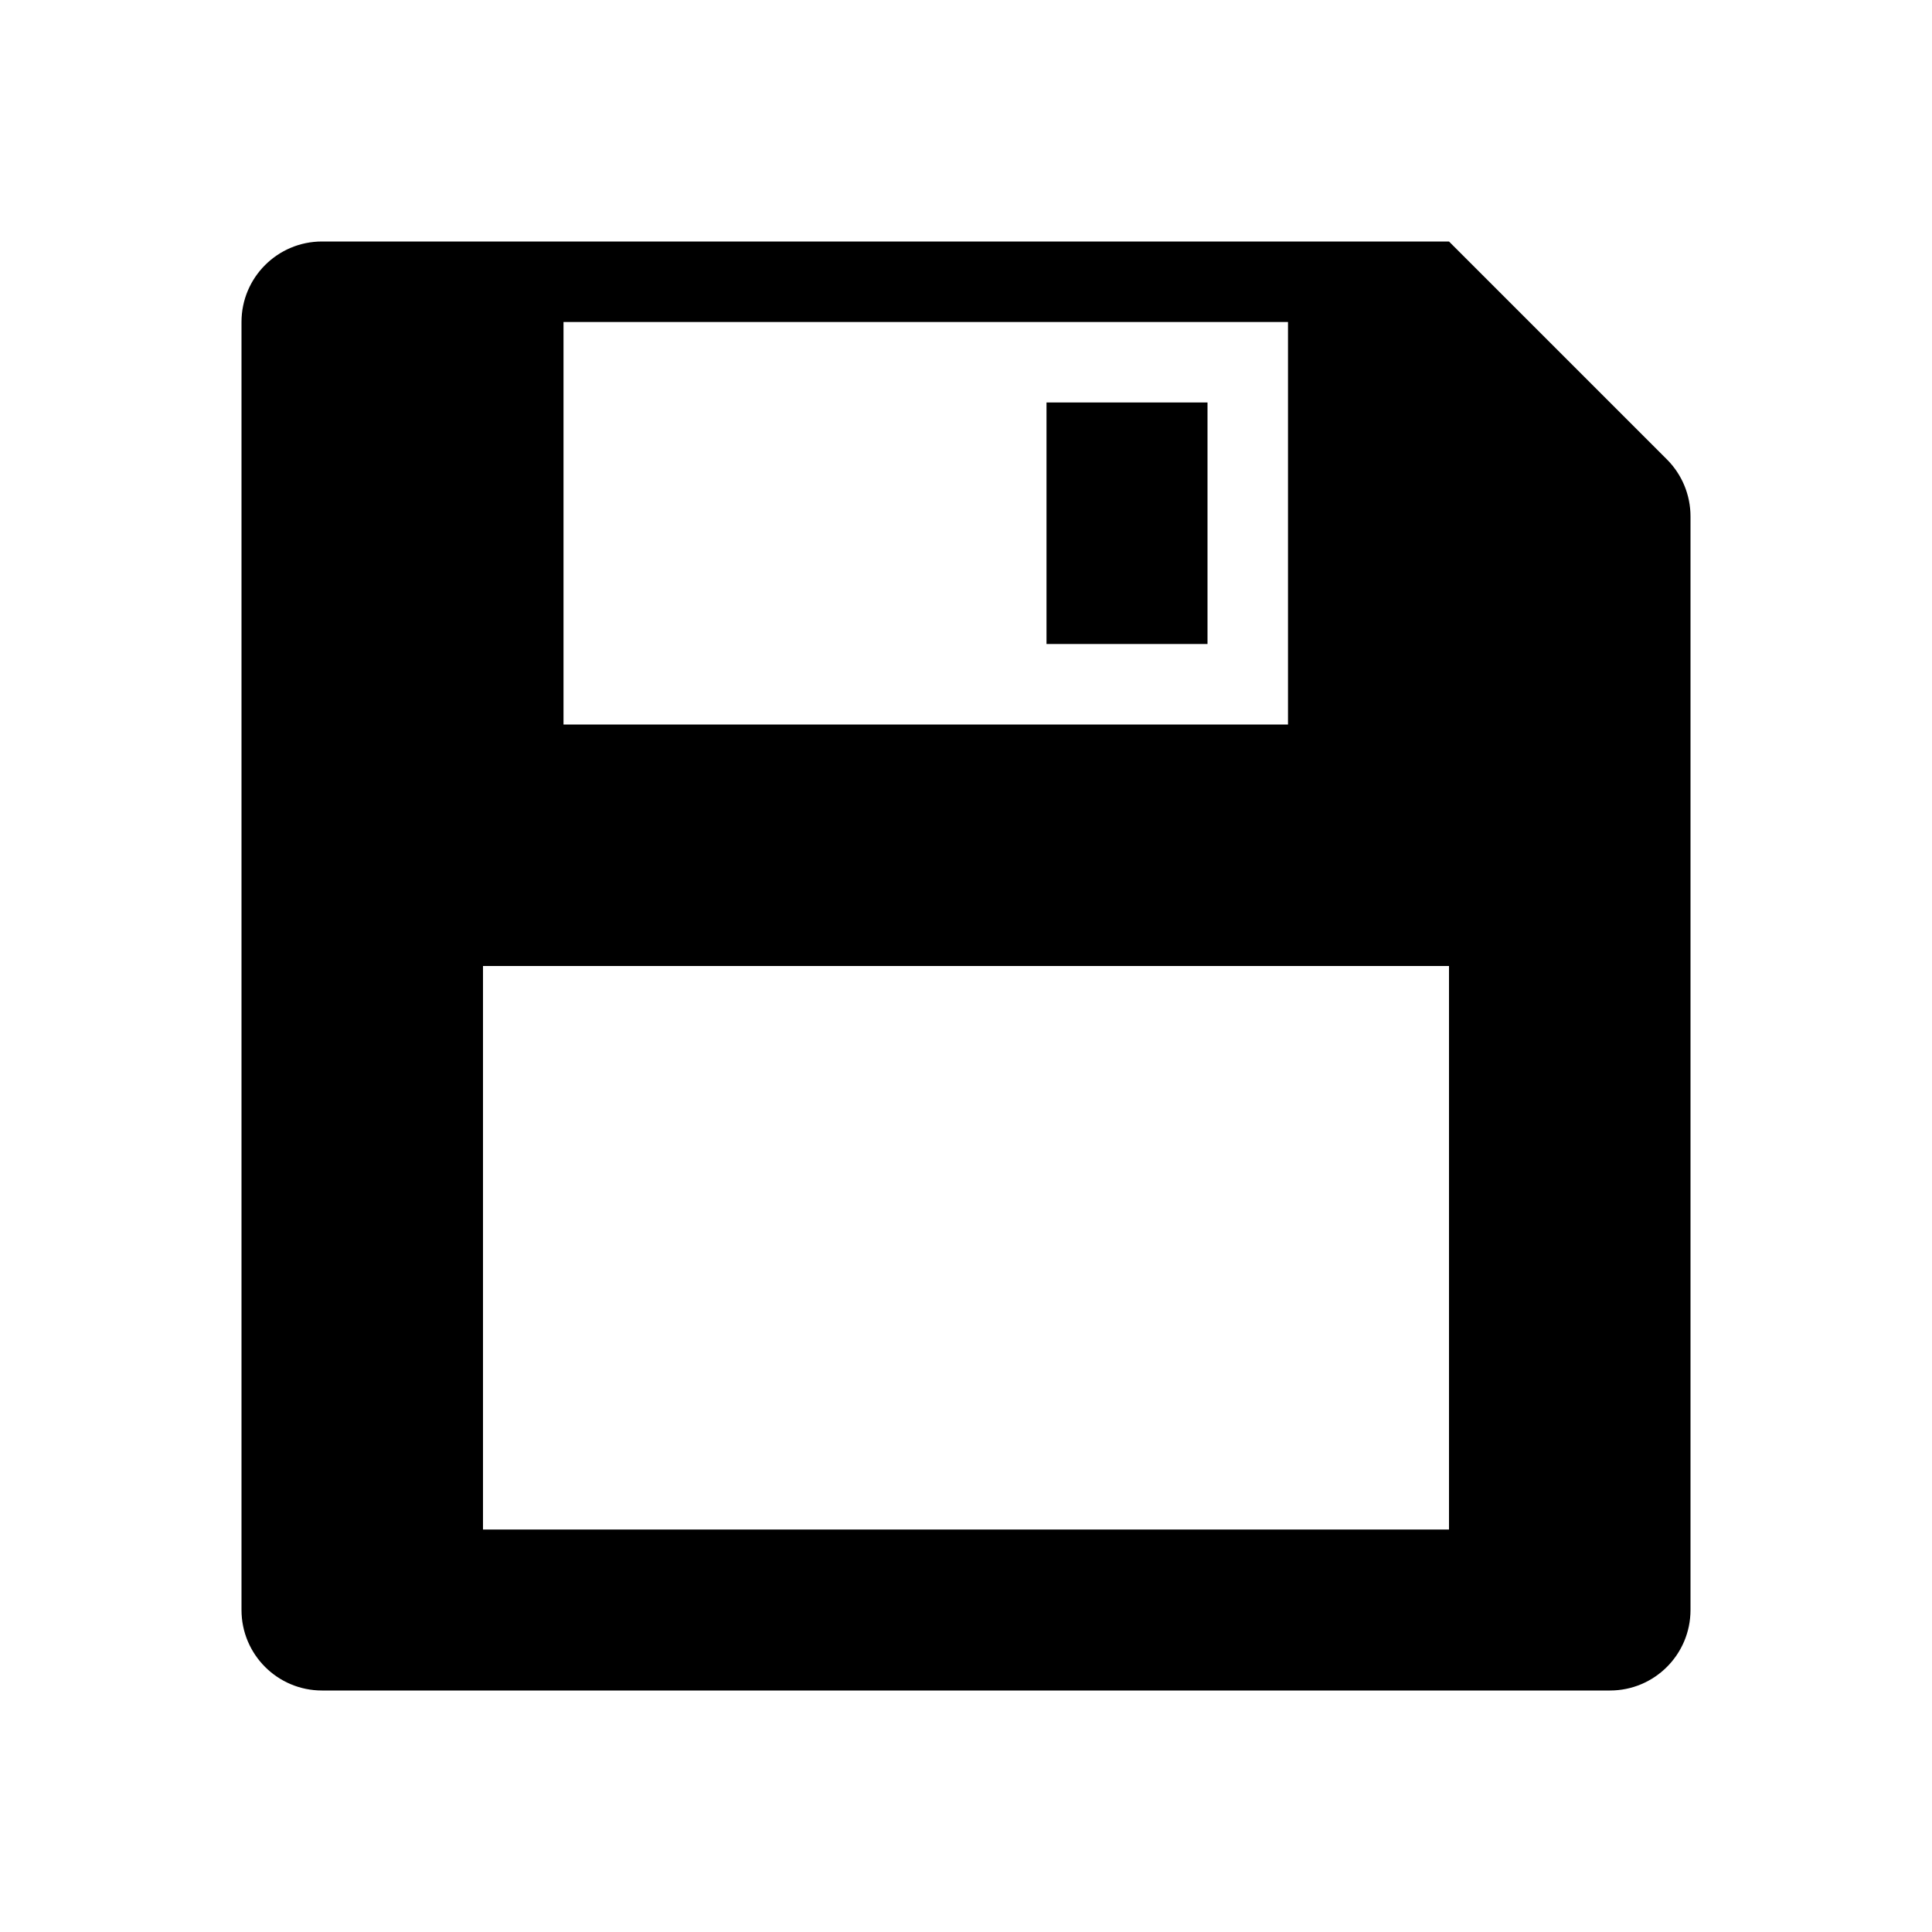
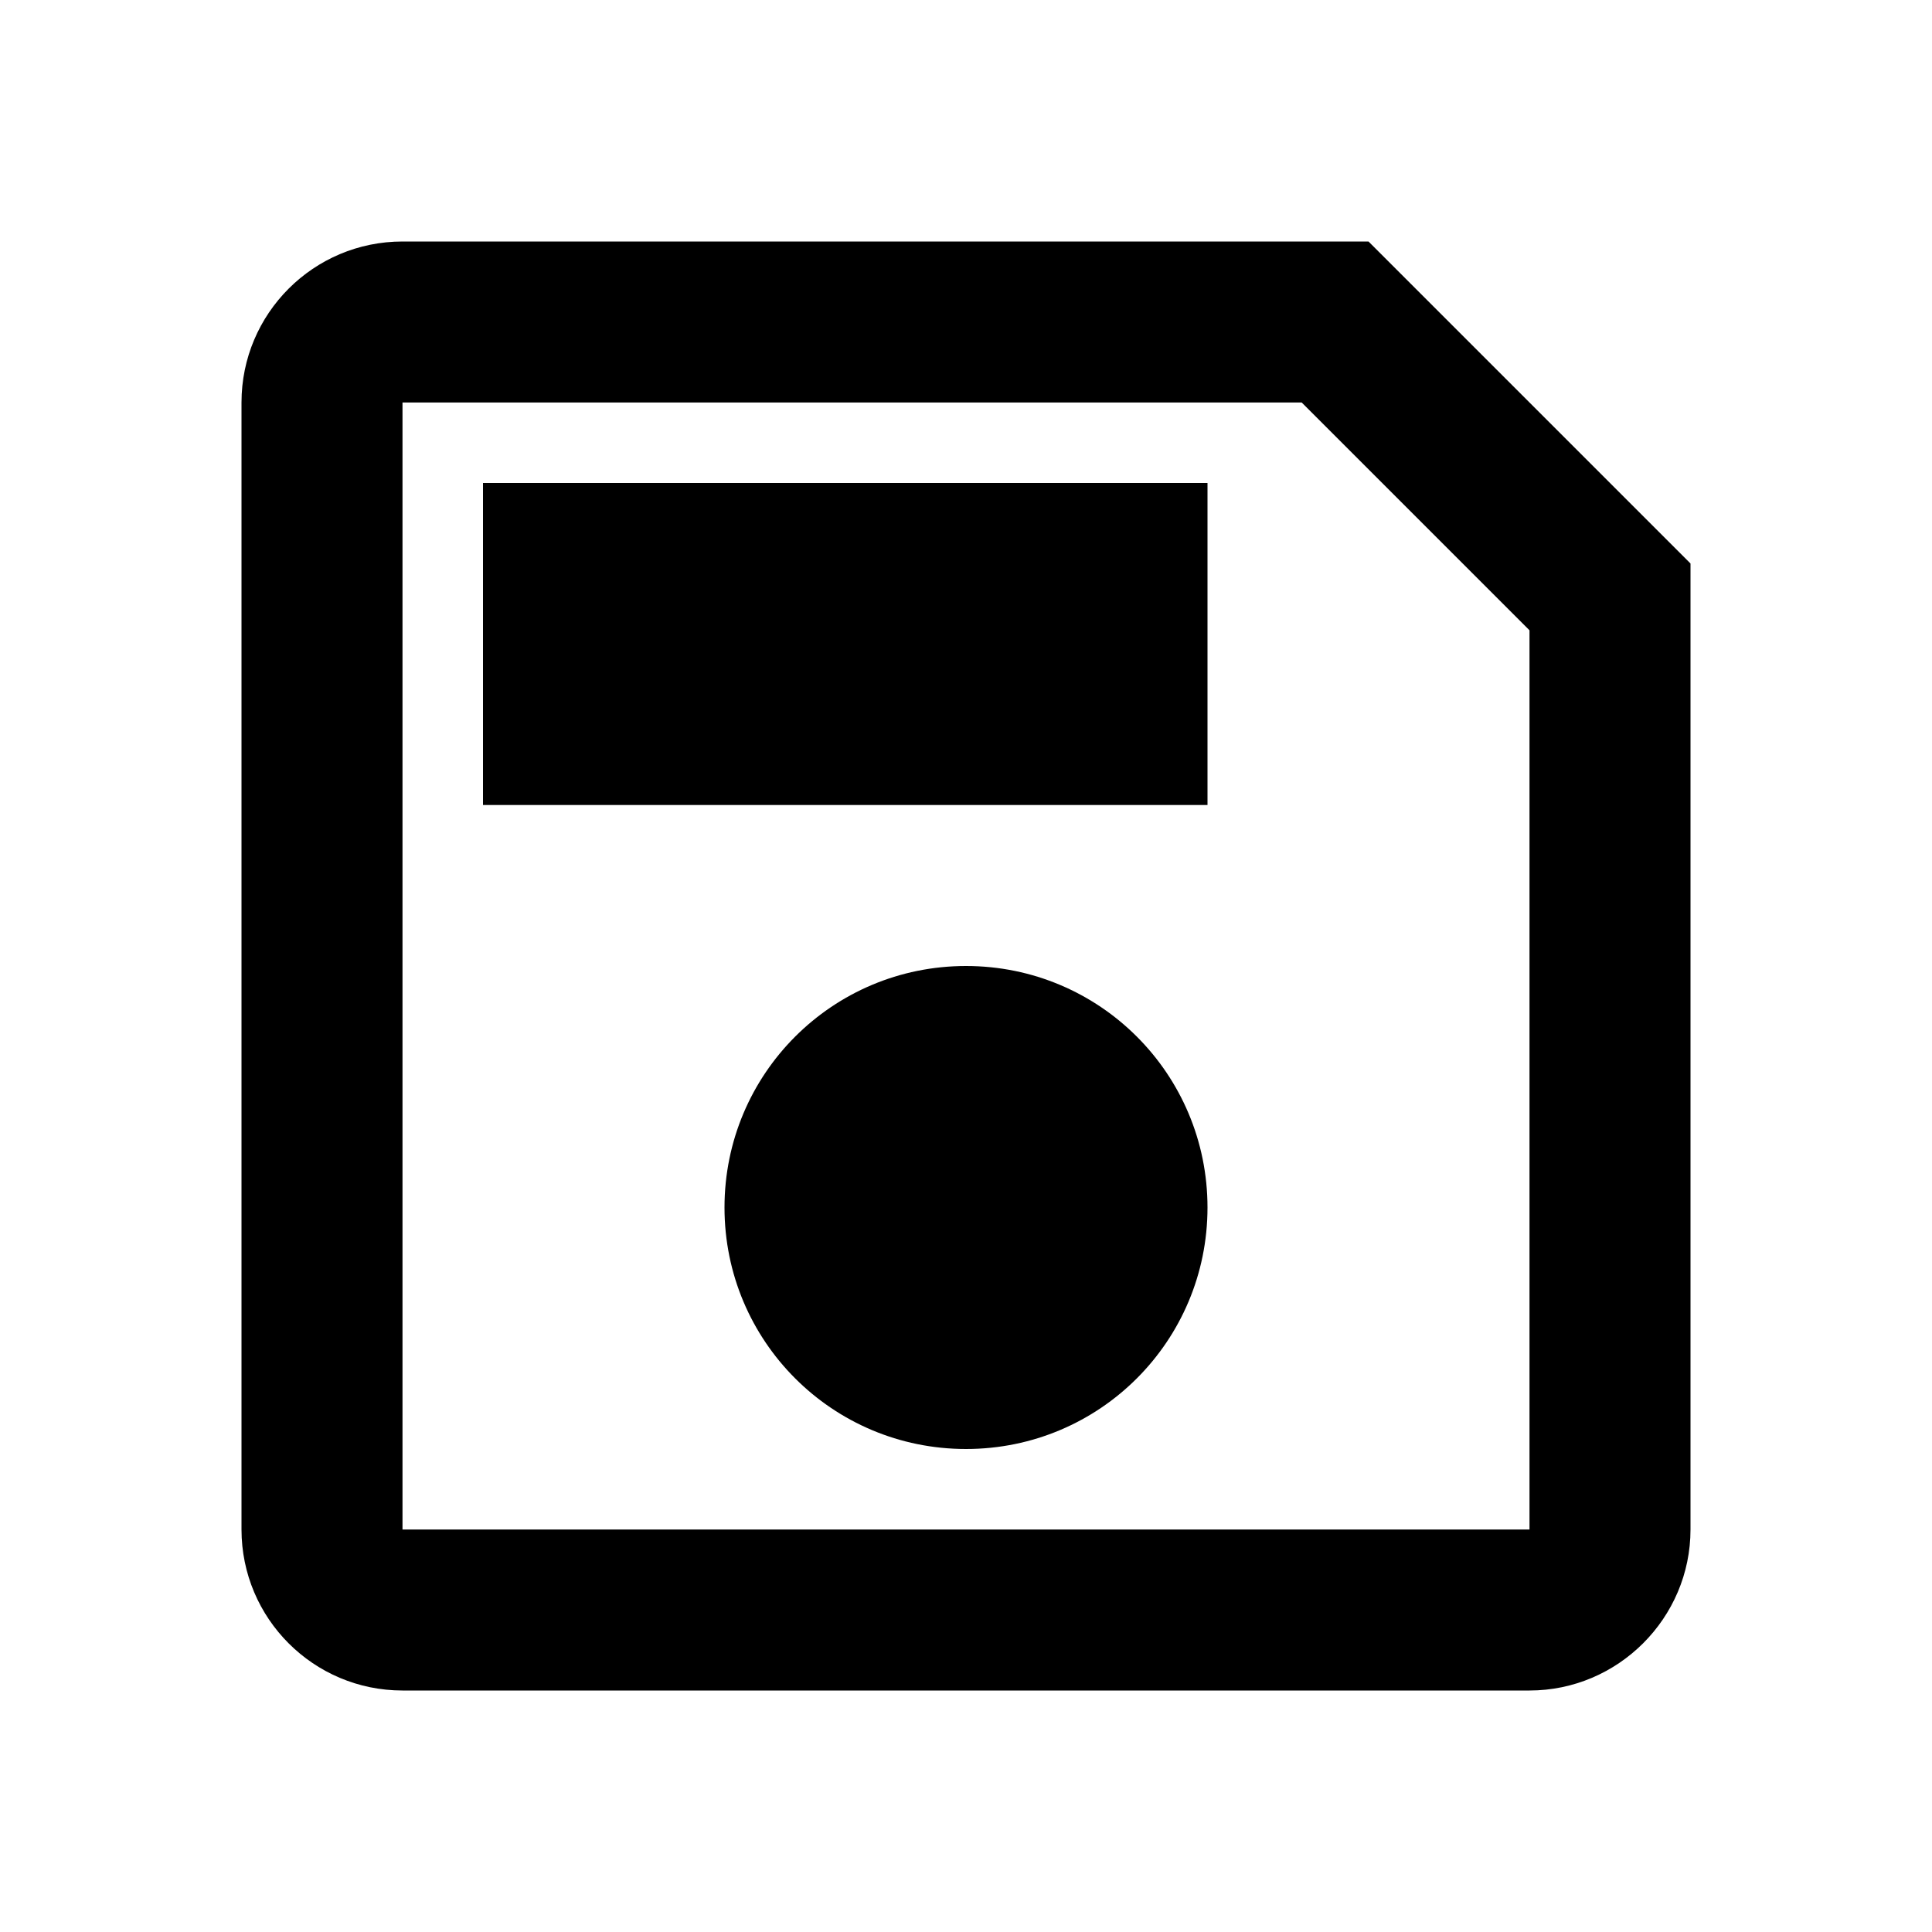
- <svg xmlns="http://www.w3.org/2000/svg" class="w-4 h-4 mr-1" aria-hidden="true" role="img" style="vertical-align: -0.125em;" width="1em" height="1em" preserveAspectRatio="xMidYMid meet" viewBox="0 0 24 24">
-   <path d="M4 3h14l2.707 2.707a1 1 0 0 1 .293.707V20a1 1 0 0 1-1 1H4a1 1 0 0 1-1-1V4a1 1 0 0 1 1-1zm3 1v5h9V4H7zm-1 8v7h12v-7H6zm7-7h2v3h-2V5z" fill="currentColor" />
+ <svg xmlns="http://www.w3.org/2000/svg" width="1em" height="1em" preserveAspectRatio="xMidYMid meet" viewBox="0 0 24 24">
+   <path fill="currentColor" d="M17 3H5a2 2 0 0 0-2 2v14a2 2 0 0 0 2 2h14c1.1 0 2-.9 2-2V7l-4-4zm2 16H5V5h11.17L19 7.83V19zm-7-7c-1.66 0-3 1.34-3 3s1.34 3 3 3s3-1.34 3-3s-1.34-3-3-3zM6 6h9v4H6z" />
</svg>
